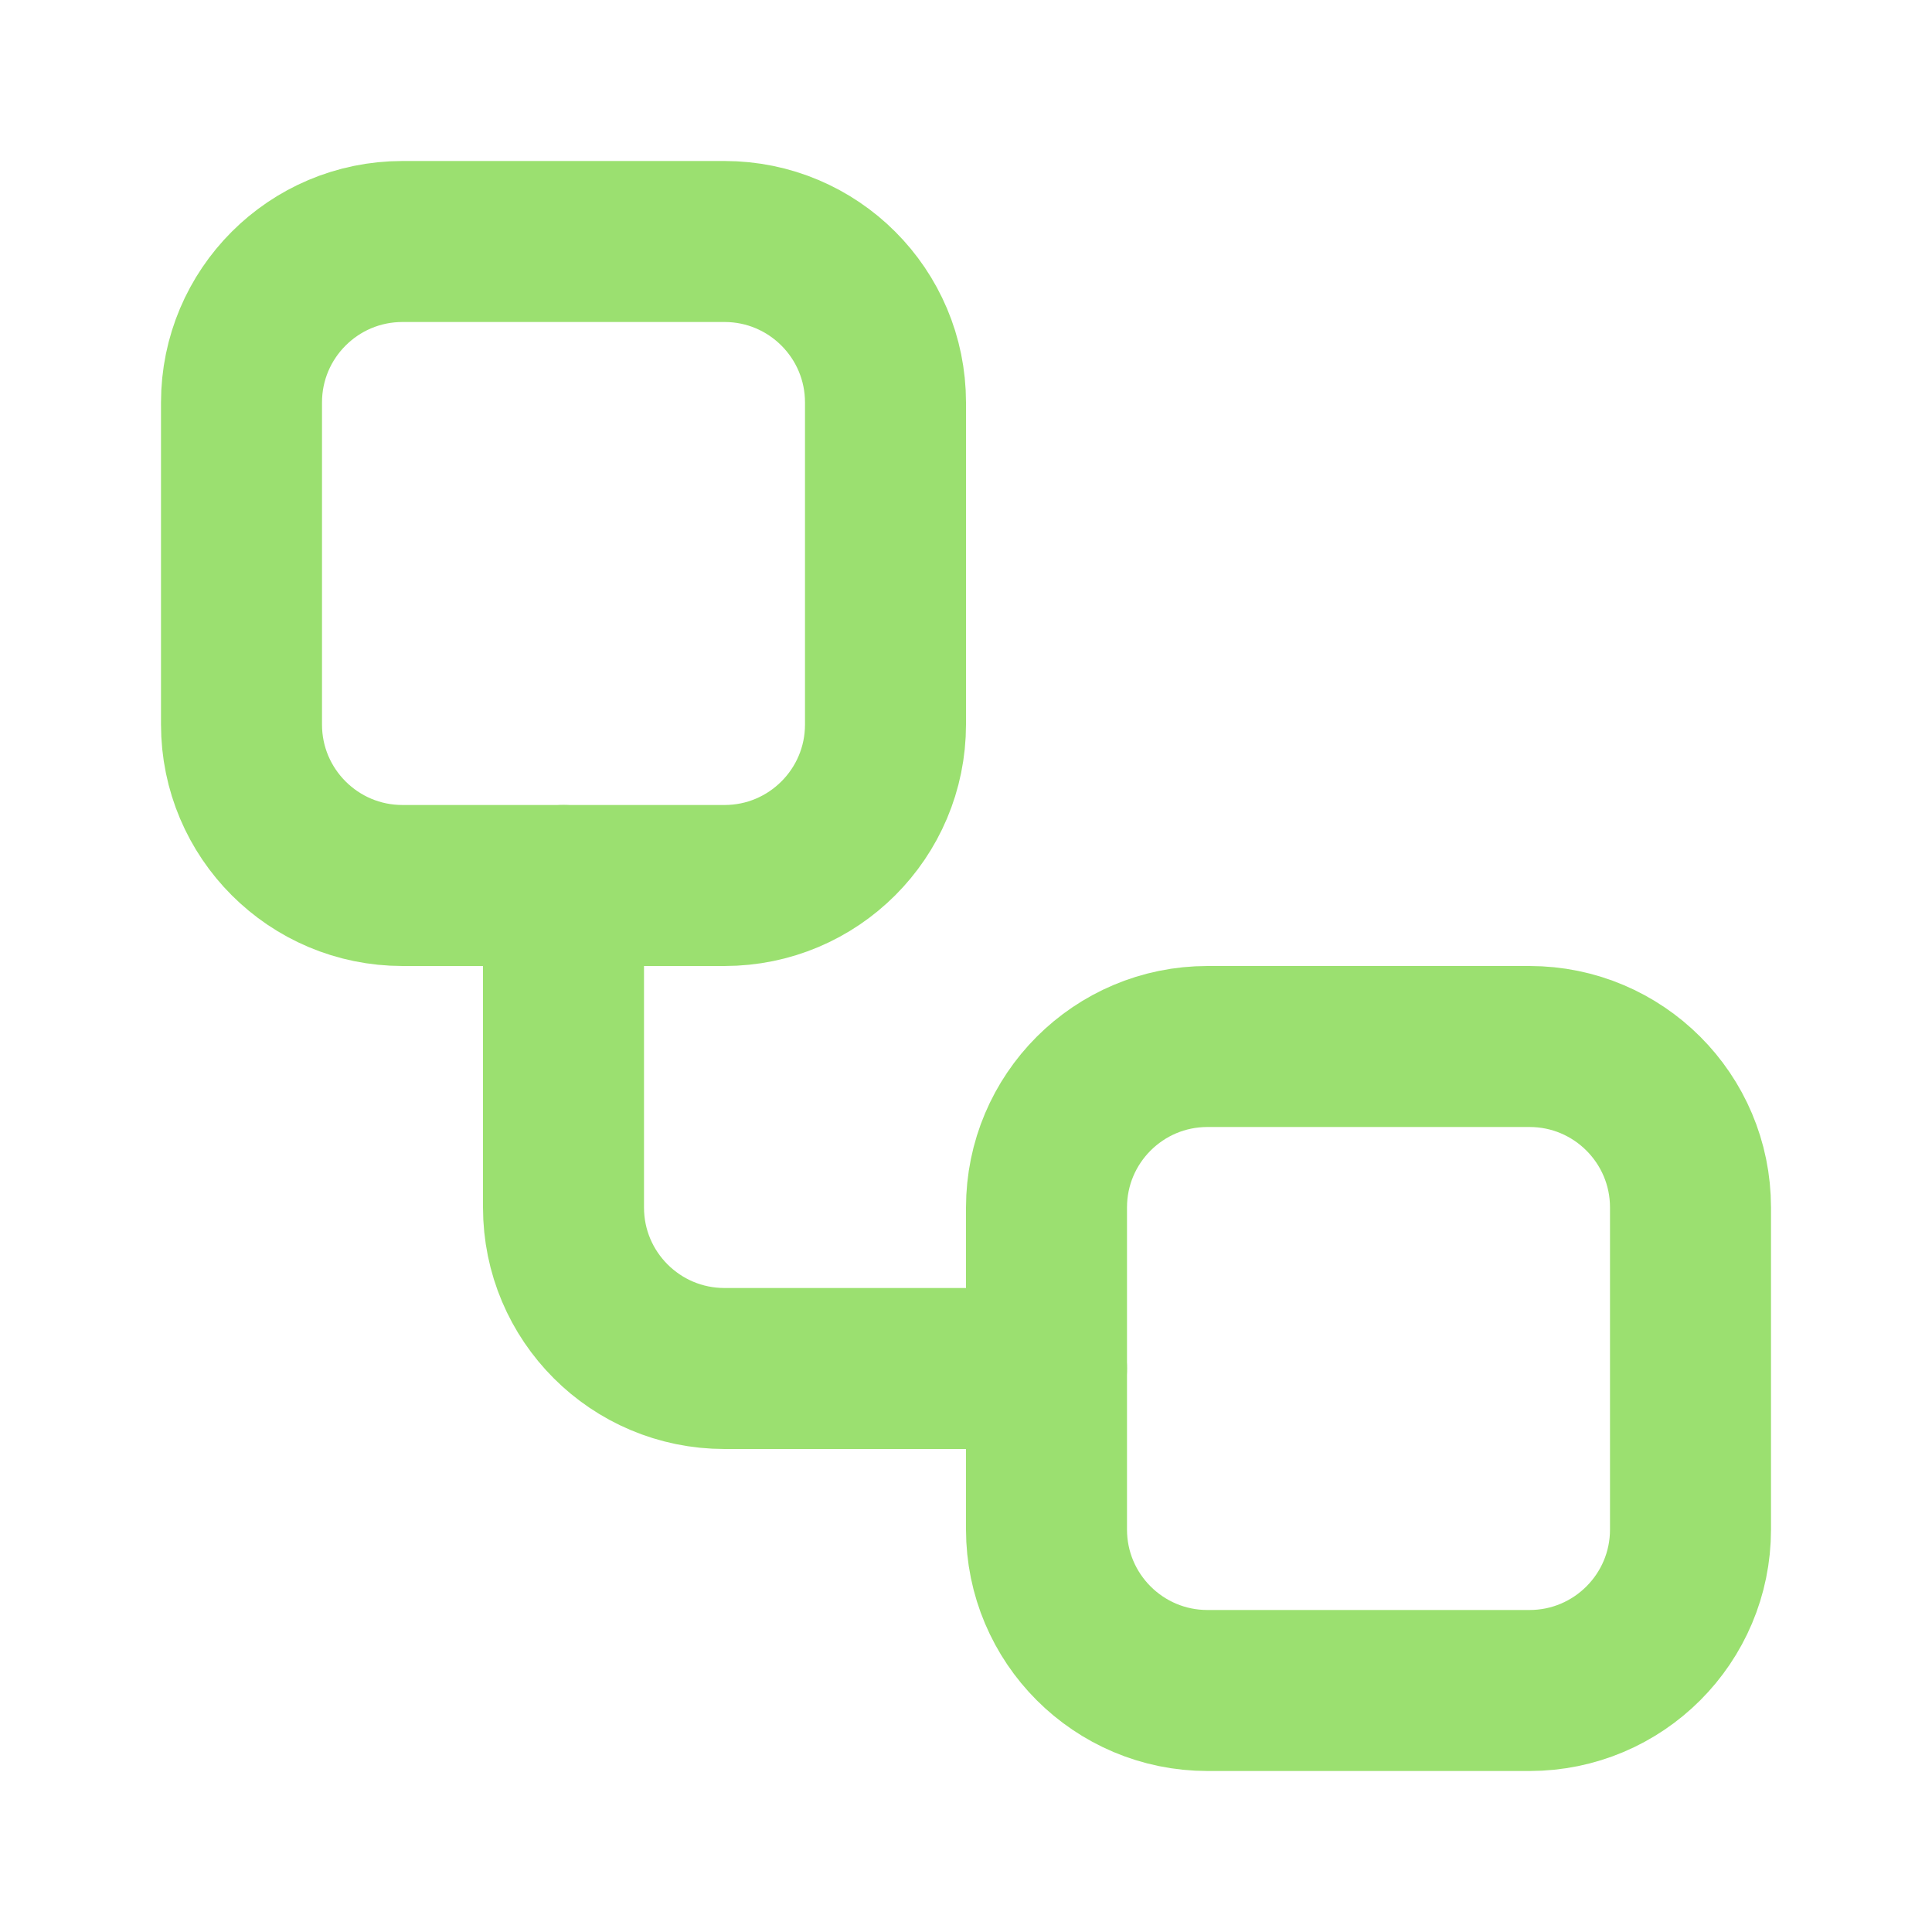
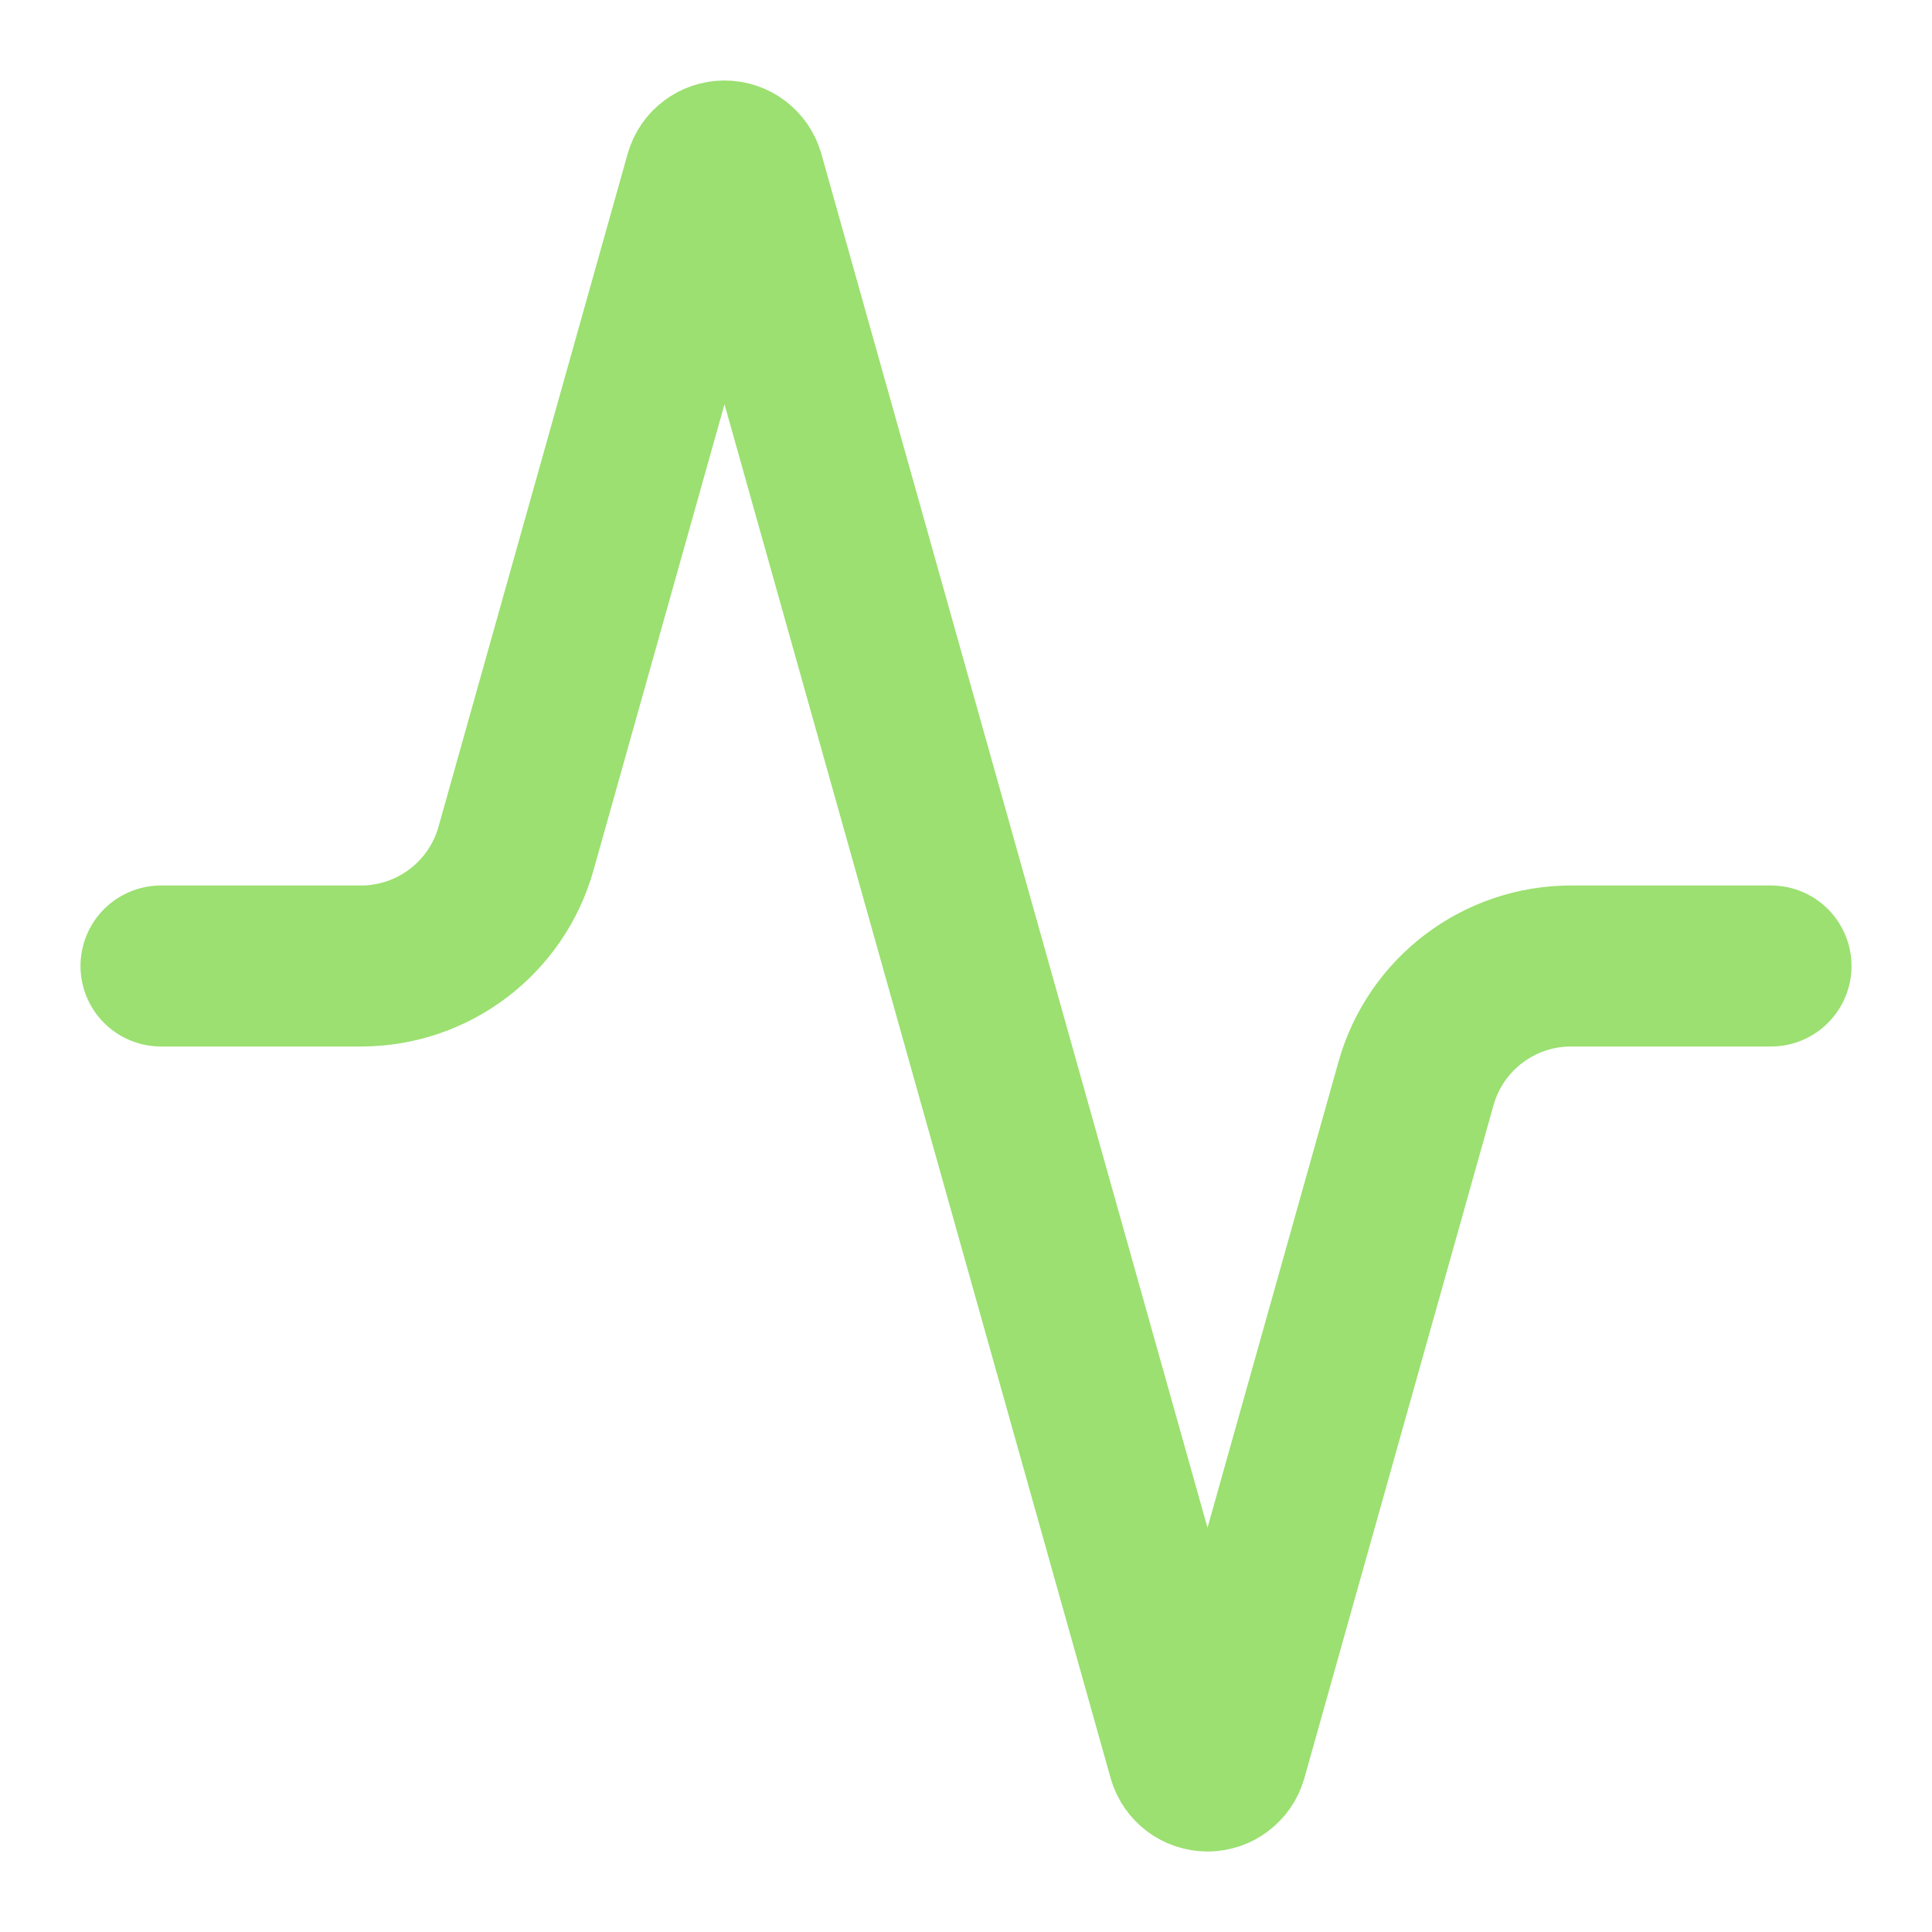
<svg xmlns="http://www.w3.org/2000/svg" width="24" height="24" viewBox="0 0 24 24" fill="none" stroke="#9BE070" stroke-width="2" stroke-linecap="round" stroke-linejoin="round">
-   <rect width="8" height="8" x="3" y="3" rx="2" />
-   <path d="M7 11v4a2 2 0 0 0 2 2h4" />
-   <rect width="8" height="8" x="13" y="13" rx="2" />
+   <path d="M22 12h-2.48a2 2 0 0 0-1.93 1.46l-2.35 8.36a.25.25 0 0 1-.48 0L9.24 2.18a.25.25 0 0 0-.48 0l-2.35 8.36A2 2 0 0 1 4.49 12H2" />
</svg>
